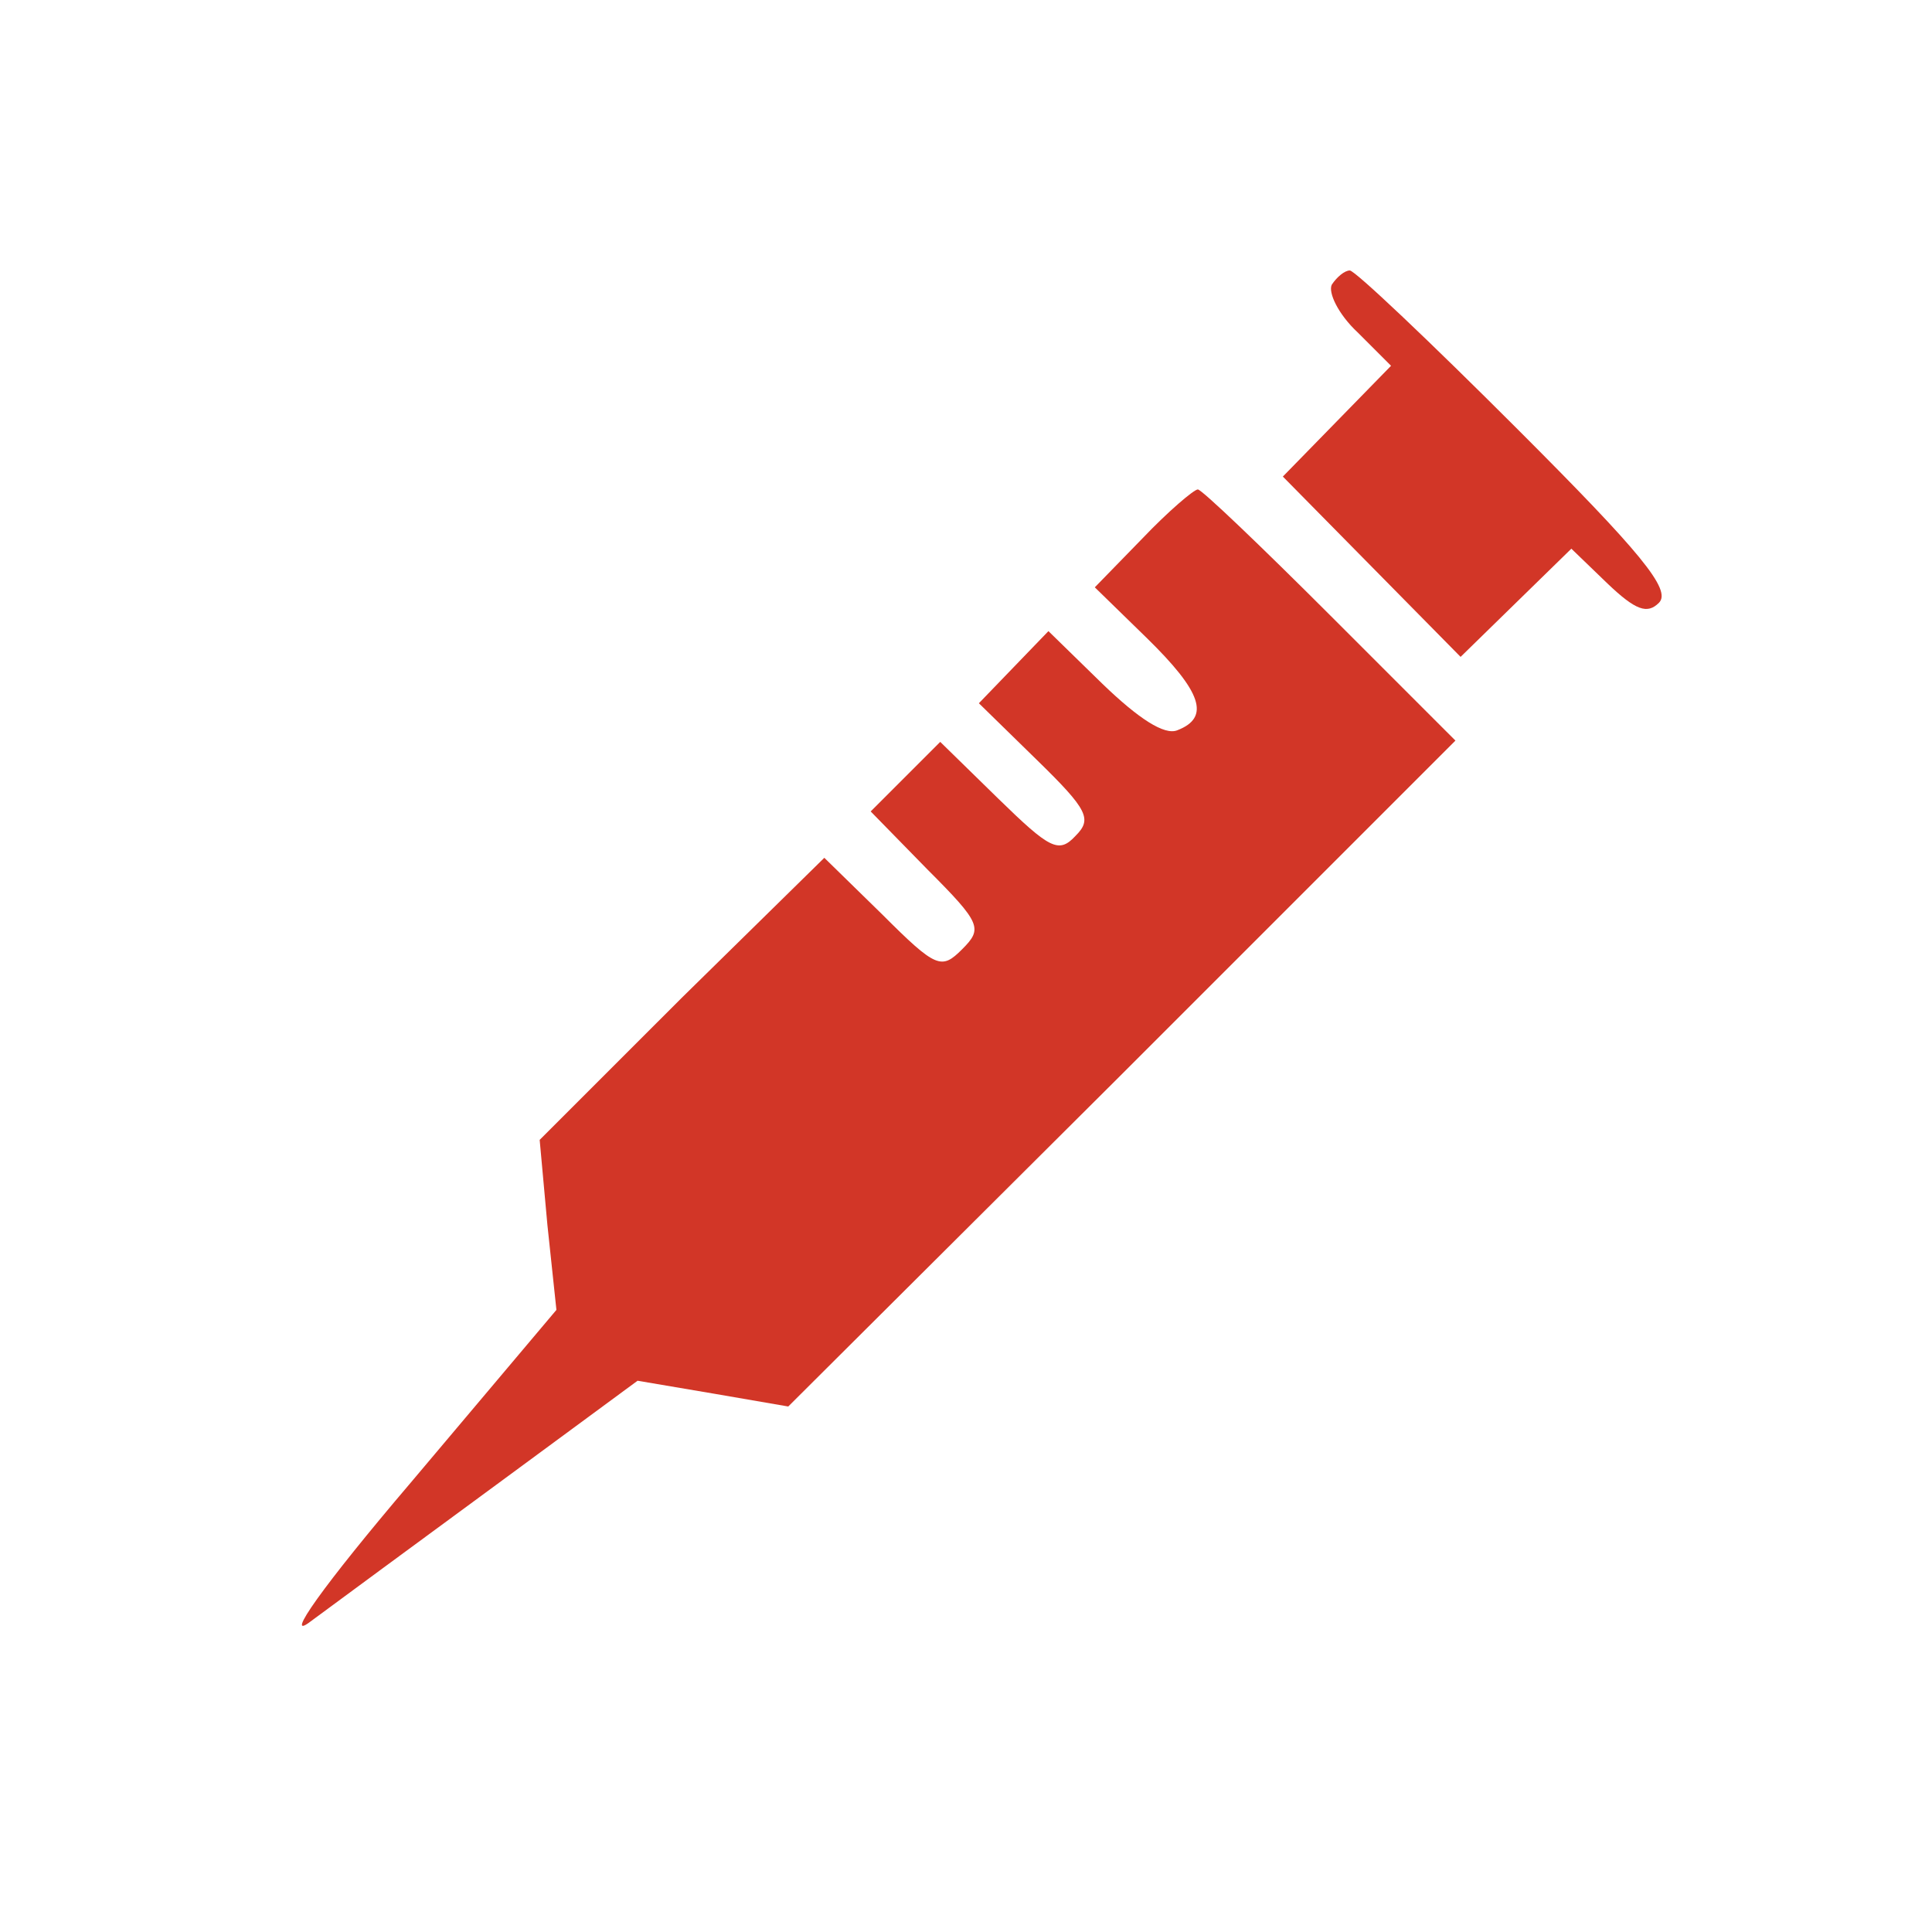
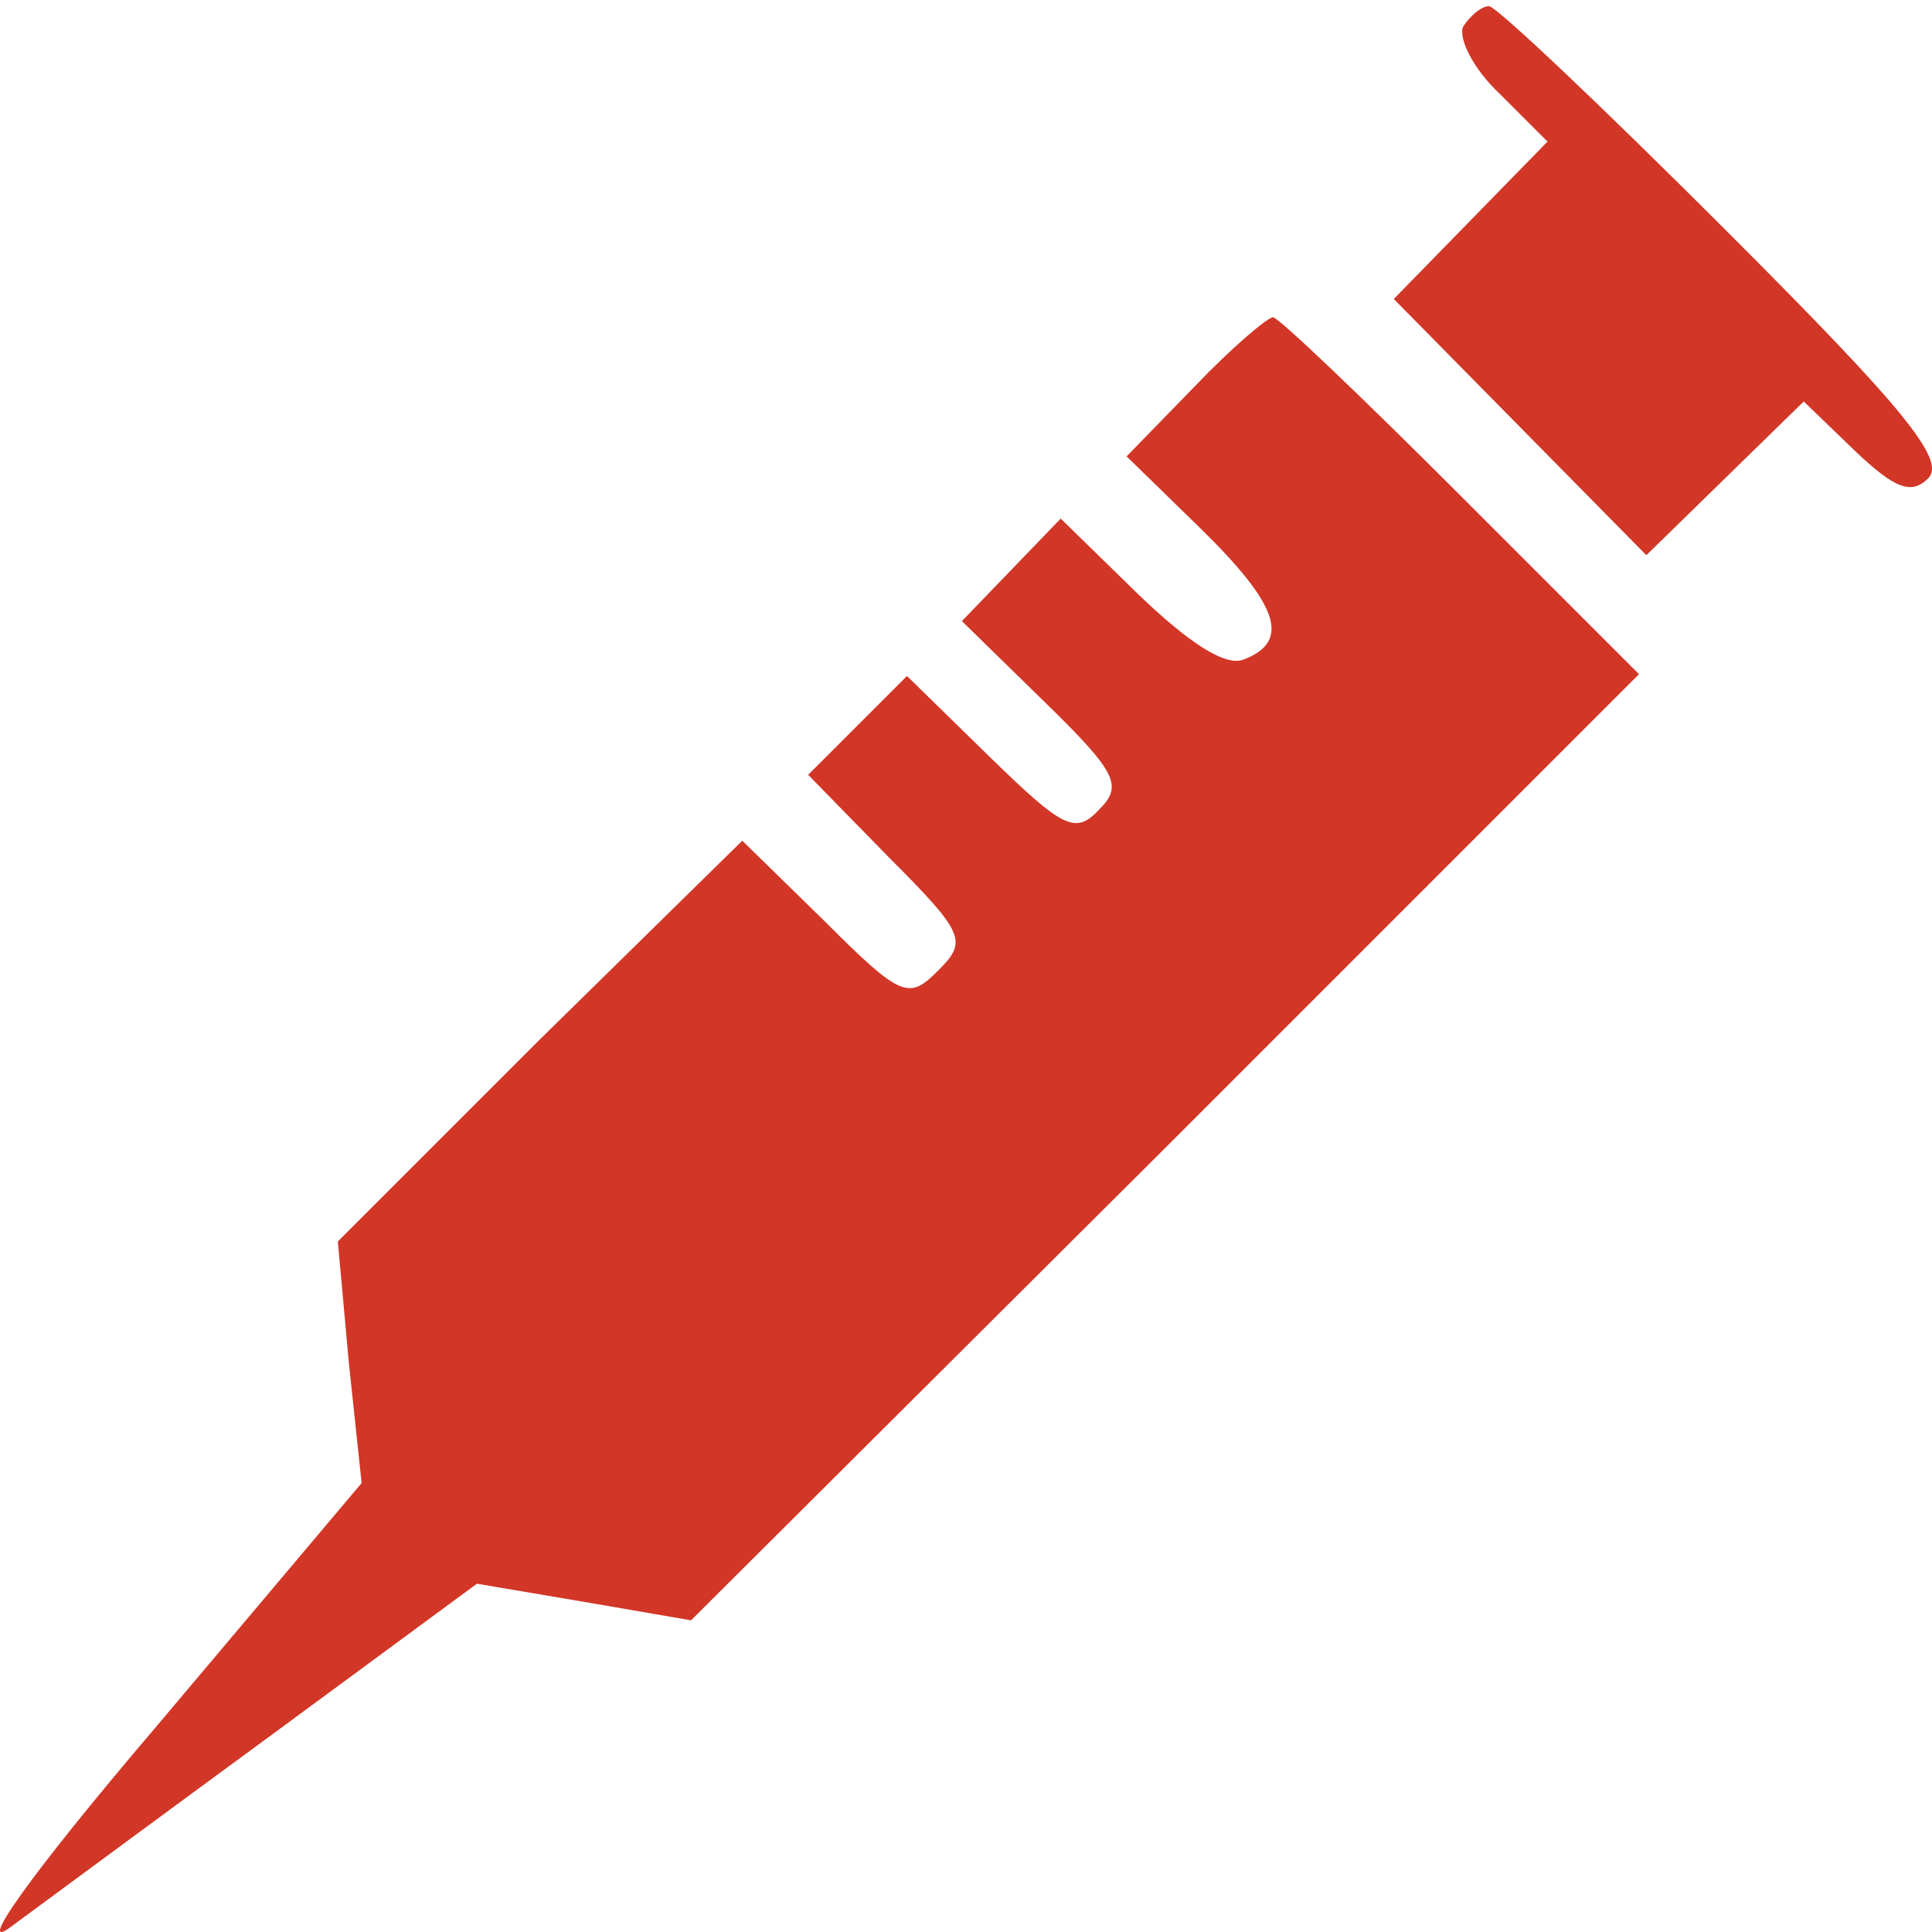
- <svg xmlns="http://www.w3.org/2000/svg" version="1.0" width="150pt" height="150pt" viewBox="0 0 150 150" preserveAspectRatio="xMidYMid meet" id="svg2">
+ <svg xmlns="http://www.w3.org/2000/svg" version="1.0" width="131.96" height="131.96" viewBox="0 0 105.568 105.568" preserveAspectRatio="xMidYMid meet" id="svg2">
  <defs id="defs14" />
-   <g transform="translate(0,150) scale(0.1,-0.1)" fill="#000000" stroke="none" id="g6" style="fill:#d23627;fill-opacity:1">
-     <path d="M1034 1279 c-3 -6 5 -23 20 -37 l26 -26 -42 -43 -42 -43 69 -70 69 -70 43 42 43 42 28 -27 c22 -21 31 -24 40 -15 10 10 -14 39 -110 135 -68 68 -126 123 -130 123 -4 0 -10 -5 -14 -11z" id="path8" style="fill:#d23627;fill-opacity:1" />
-     <path d="M887 1082 l-37 -38 40 -39 c43 -42 50 -62 24 -72 -10 -4 -30 9 -58 36 l-42 41 -27 -28 -27 -28 45 -44 c40 -39 43 -46 30 -59 -13 -14 -20 -10 -60 29 l-45 44 -27 -27 -27 -27 44 -45 c42 -42 43 -46 27 -62 -16 -16 -20 -15 -62 27 l-45 44 -111 -109 -110 -110 6 -66 7 -66 -113 -134 c-69 -81 -99 -124 -78 -108 19 14 84 62 144 106 l110 81 59 -10 58 -10 259 258 259 259 -97 97 c-54 54 -100 98 -103 98 -3 0 -23 -17 -43 -38z" id="path10" style="fill:#d23627;fill-opacity:1" />
+   <g transform="matrix(0.1,0,0,-0.1,-23.4406,129.3371)" id="g6" style="fill:#d23627;fill-opacity:1;stroke:none">
+     <path d="m 1034,1279 c -3,-6 5,-23 20,-37 l 26,-26 -42,-43 -42,-43 69,-70 69,-70 43,42 43,42 28,-27 c 22,-21 31,-24 40,-15 10,10 -14,39 -110,135 -68,68 -126,123 -130,123 -4,0 -10,-5 -14,-11 z" id="path8" style="fill:#d23627;fill-opacity:1" />
+     <path d="m 887,1082 -37,-38 40,-39 c 43,-42 50,-62 24,-72 -10,-4 -30,9 -58,36 l -42,41 -27,-28 -27,-28 45,-44 c 40,-39 43,-46 30,-59 -13,-14 -20,-10 -60,29 l -45,44 -27,-27 -27,-27 44,-45 c 42,-42 43,-46 27,-62 -16,-16 -20,-15 -62,27 L 640,834 529,725 419,615 l 6,-66 7,-66 -113,-134 c -69,-81 -99,-124 -78,-108 19,14 84,62 144,106 l 110,81 59,-10 58,-10 259,258 259,259 -97,97 c -54,54 -100,98 -103,98 -3,0 -23,-17 -43,-38 z" id="path10" style="fill:#d23627;fill-opacity:1" />
  </g>
</svg>
